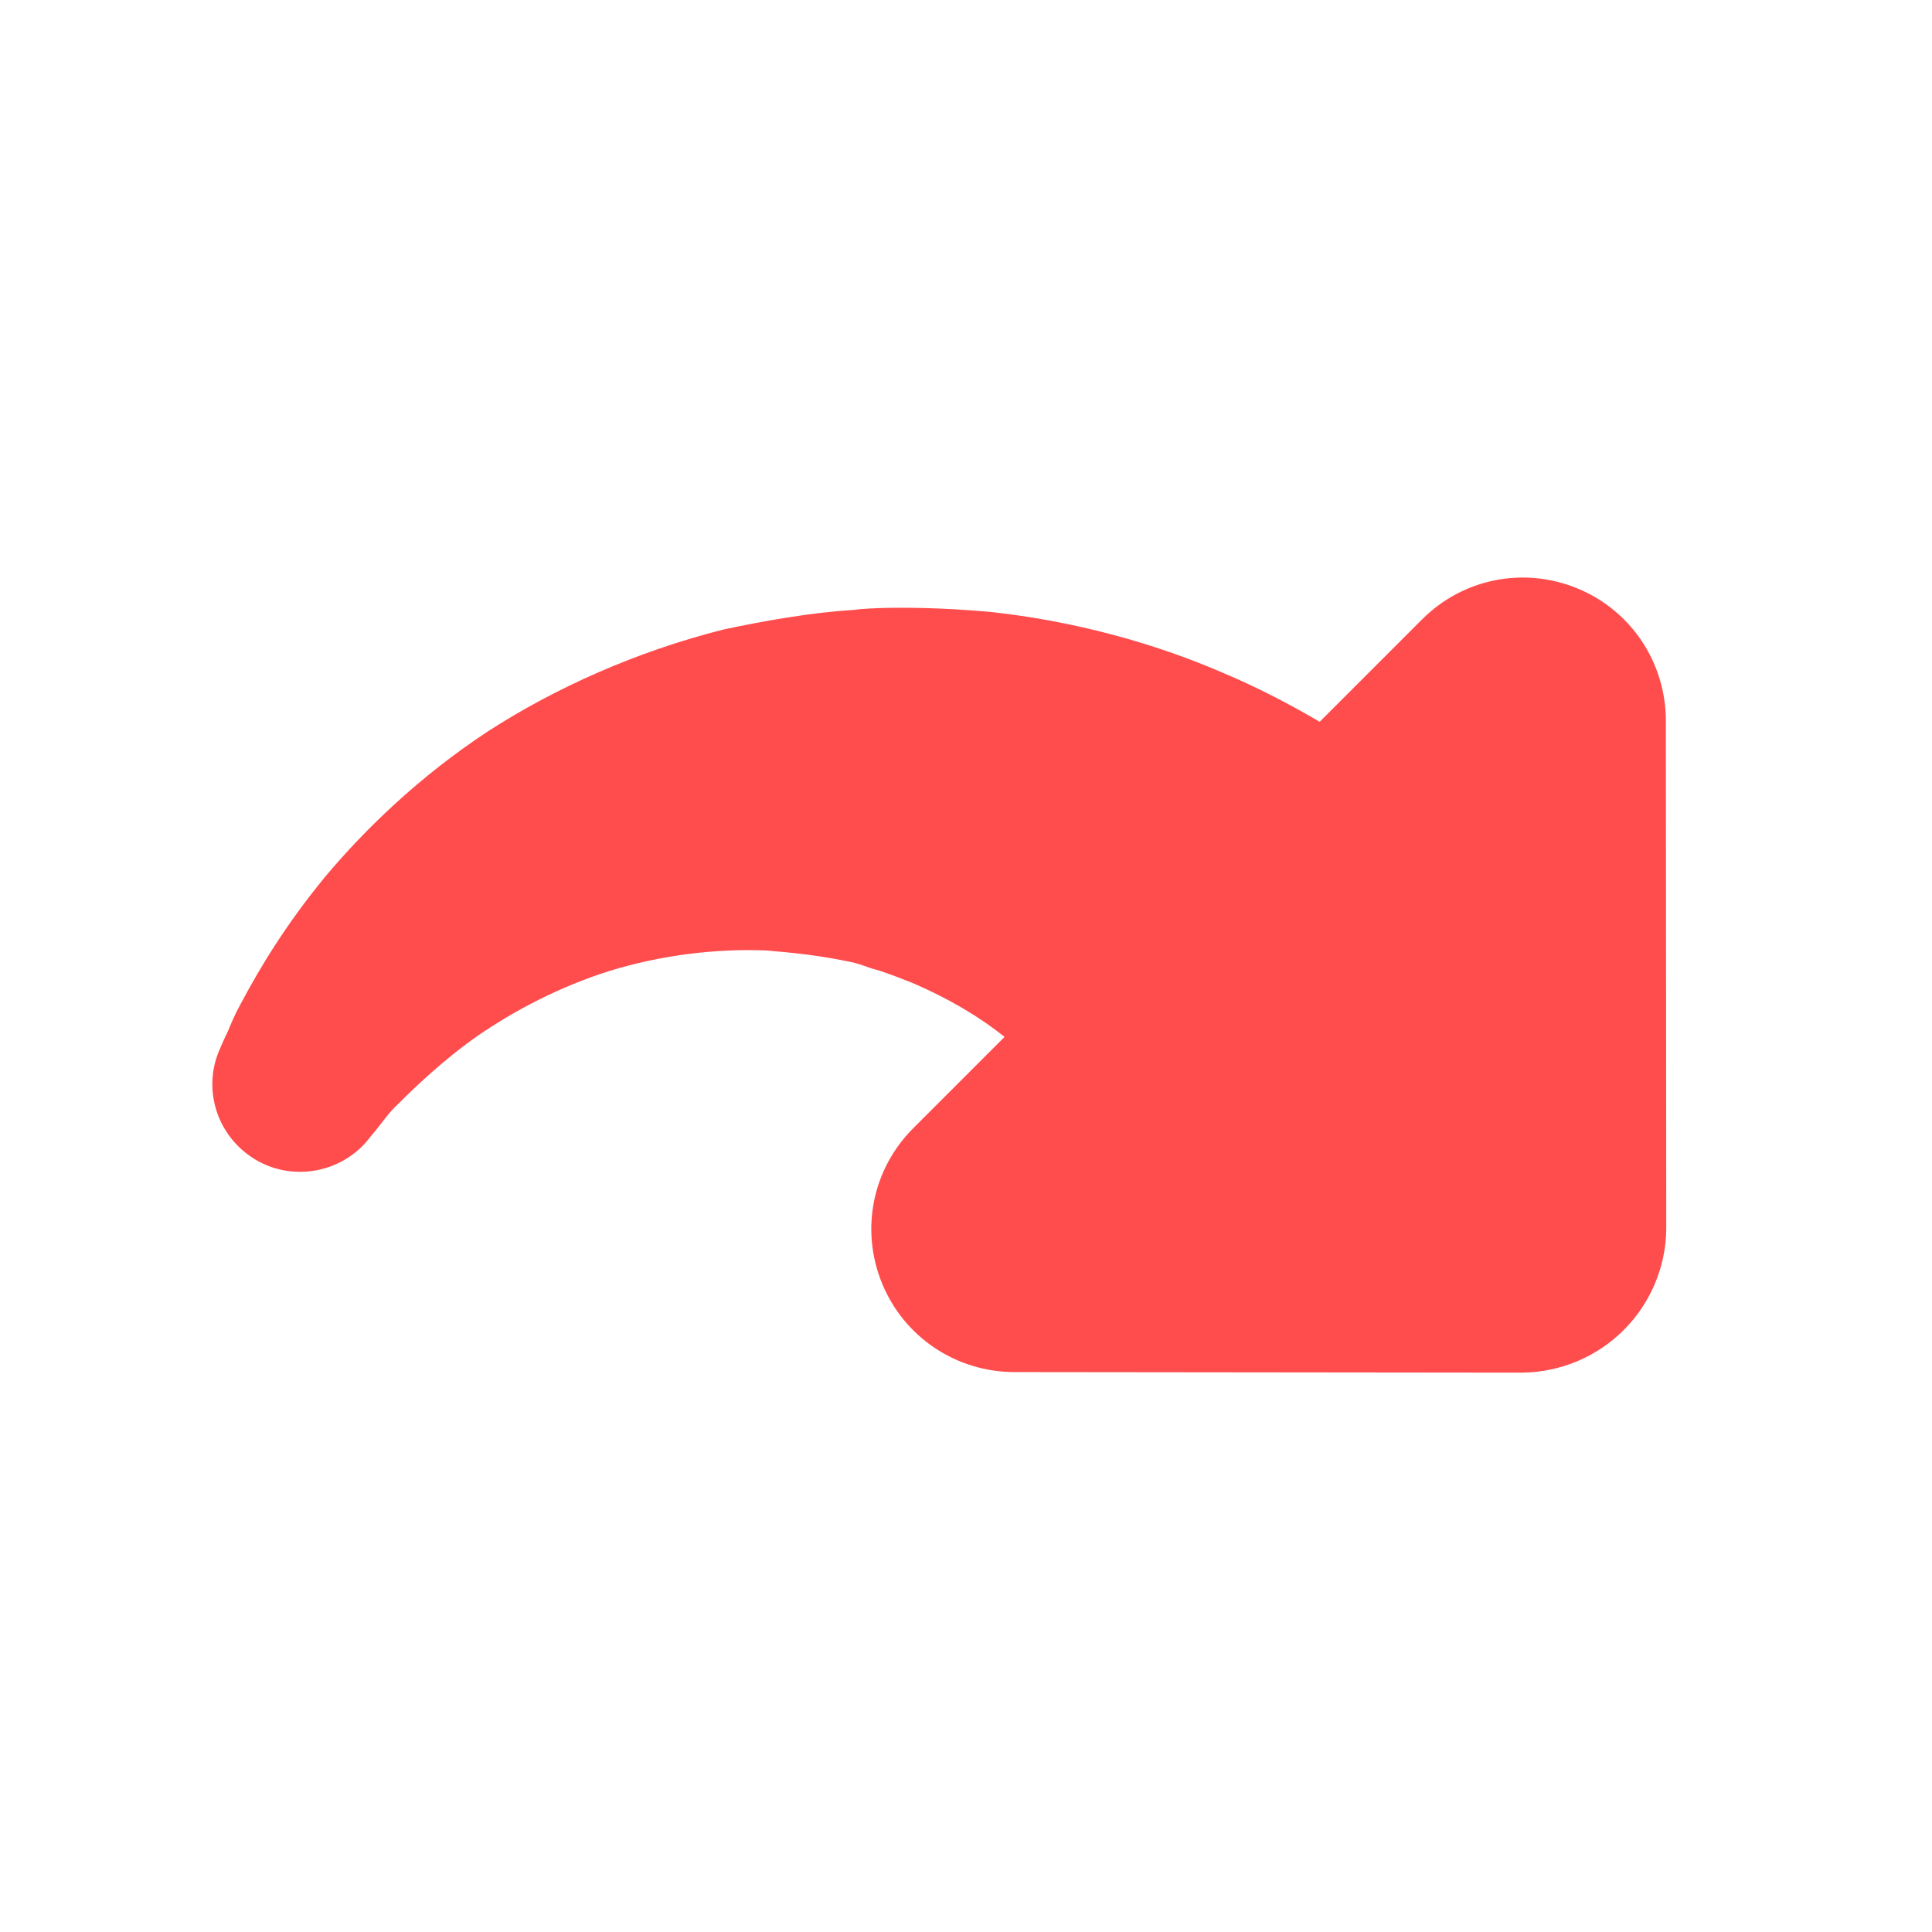
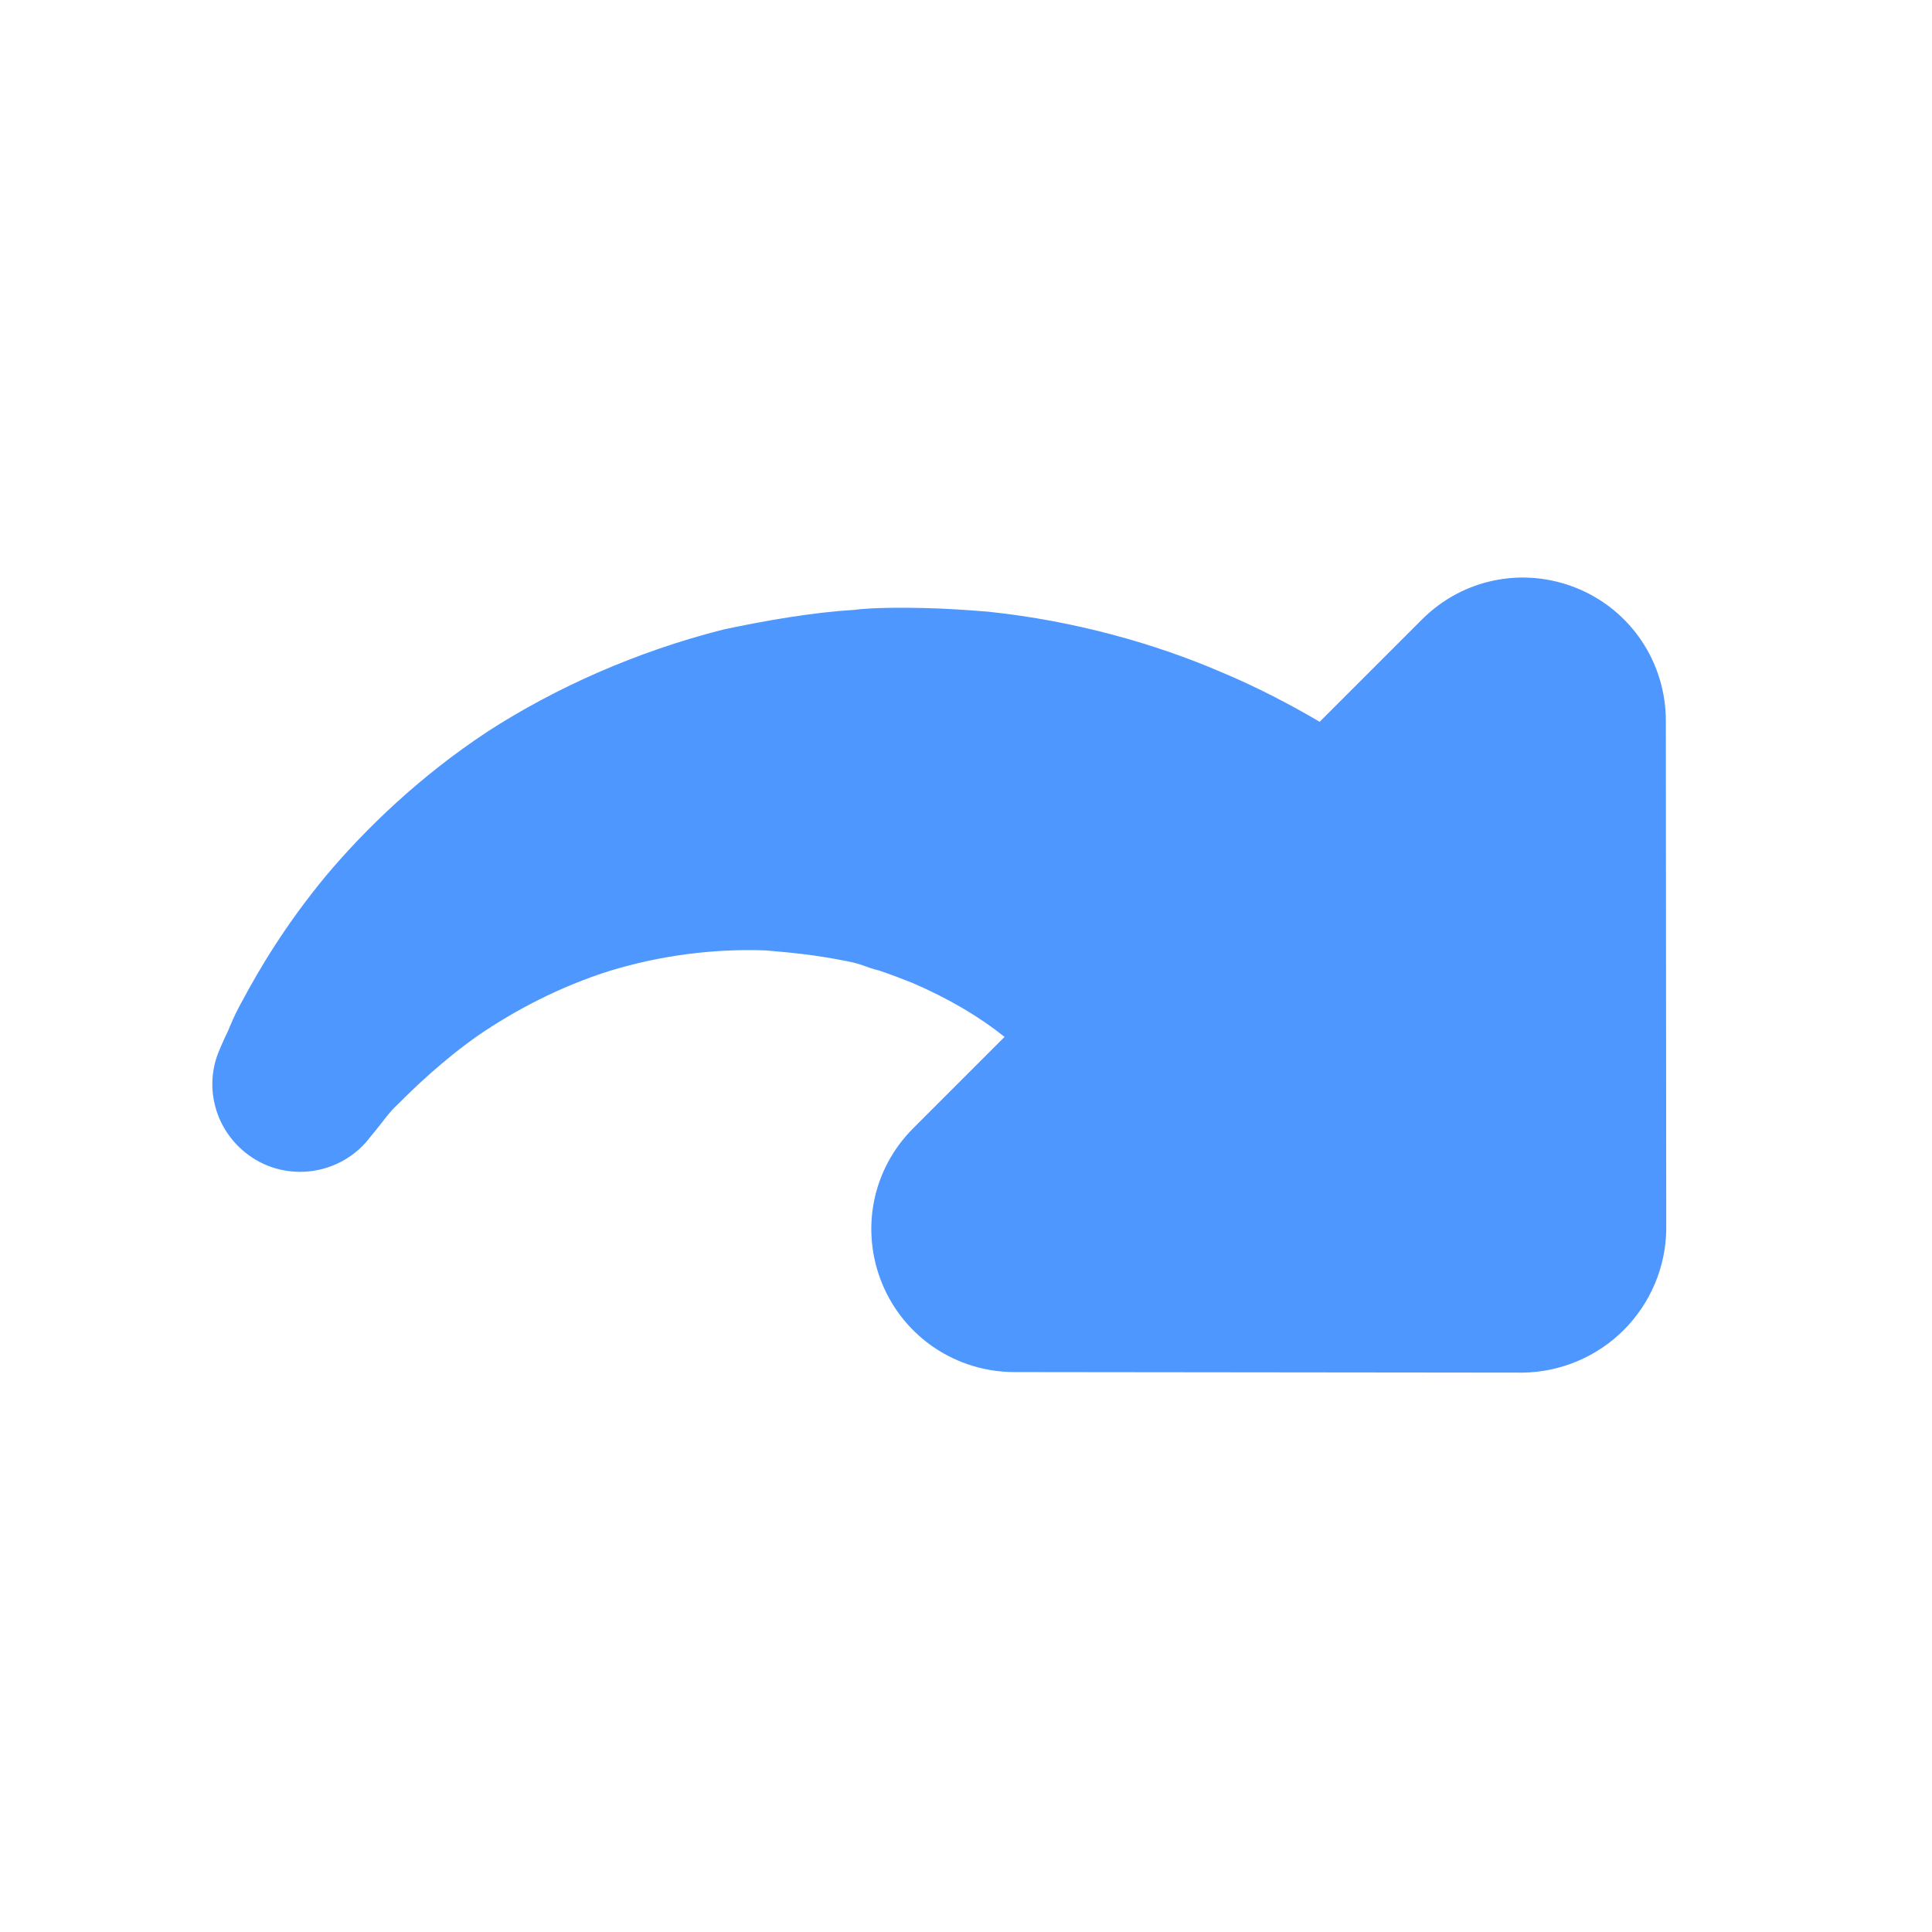
<svg xmlns="http://www.w3.org/2000/svg" width="20px" height="20px" viewBox="0 0 20 20" version="1.1">
  <defs />
  <g id="Page-1" stroke="none" stroke-width="1" fill="none" fill-rule="evenodd">
-     <g id="redo" fill="#FF4C4C">
+     <g id="redo" fill="#4d97ff">
      <path d="M17.558,12.77 L13.84,16.494 C13.561,16.767 13.183,16.921 12.79,16.921 C12.399,16.921 12.021,16.767 11.74,16.494 L8.024,12.77 C7.597,12.343 7.471,11.706 7.702,11.153 C7.933,10.6 8.465,10.243 9.067,10.243 L10.404,10.243 C10.369,9.921 10.278,9.557 10.124,9.172 C10.076,9.06 10.026,8.948 9.97,8.836 C9.893,8.71 9.901,8.675 9.795,8.521 C9.627,8.269 9.473,8.08 9.29,7.863 C8.92,7.464 8.472,7.121 7.996,6.869 C7.513,6.617 7.009,6.463 6.561,6.379 C6.12,6.302 5.714,6.295 5.476,6.295 C5.357,6.288 5.203,6.316 5.126,6.323 C5.042,6.33 4.993,6.337 4.993,6.337 C4.496,6.386 4.048,6.022 3.999,5.525 C3.957,5.105 4.202,4.727 4.573,4.587 C4.573,4.587 4.622,4.566 4.699,4.538 C4.79,4.51 4.874,4.461 5.07,4.405 C5.462,4.286 5.959,4.16 6.61,4.097 C7.254,4.041 8.031,4.055 8.851,4.223 C9.669,4.398 10.53,4.727 11.328,5.203 C11.706,5.448 12.112,5.735 12.427,6.015 C12.567,6.12 12.805,6.358 12.945,6.505 C13.106,6.673 13.253,6.841 13.401,7.016 C13.967,7.716 14.387,8.472 14.66,9.158 C14.821,9.55 14.933,9.921 15.017,10.243 L16.515,10.243 C17.117,10.243 17.649,10.6 17.88,11.153 C18.111,11.706 17.985,12.343 17.558,12.77" id="Fill-1" transform="translate(10.99425, 10.49425) rotate(-45) translate(-10.99425, -10.49425) " />
    </g>
  </g>
</svg>
